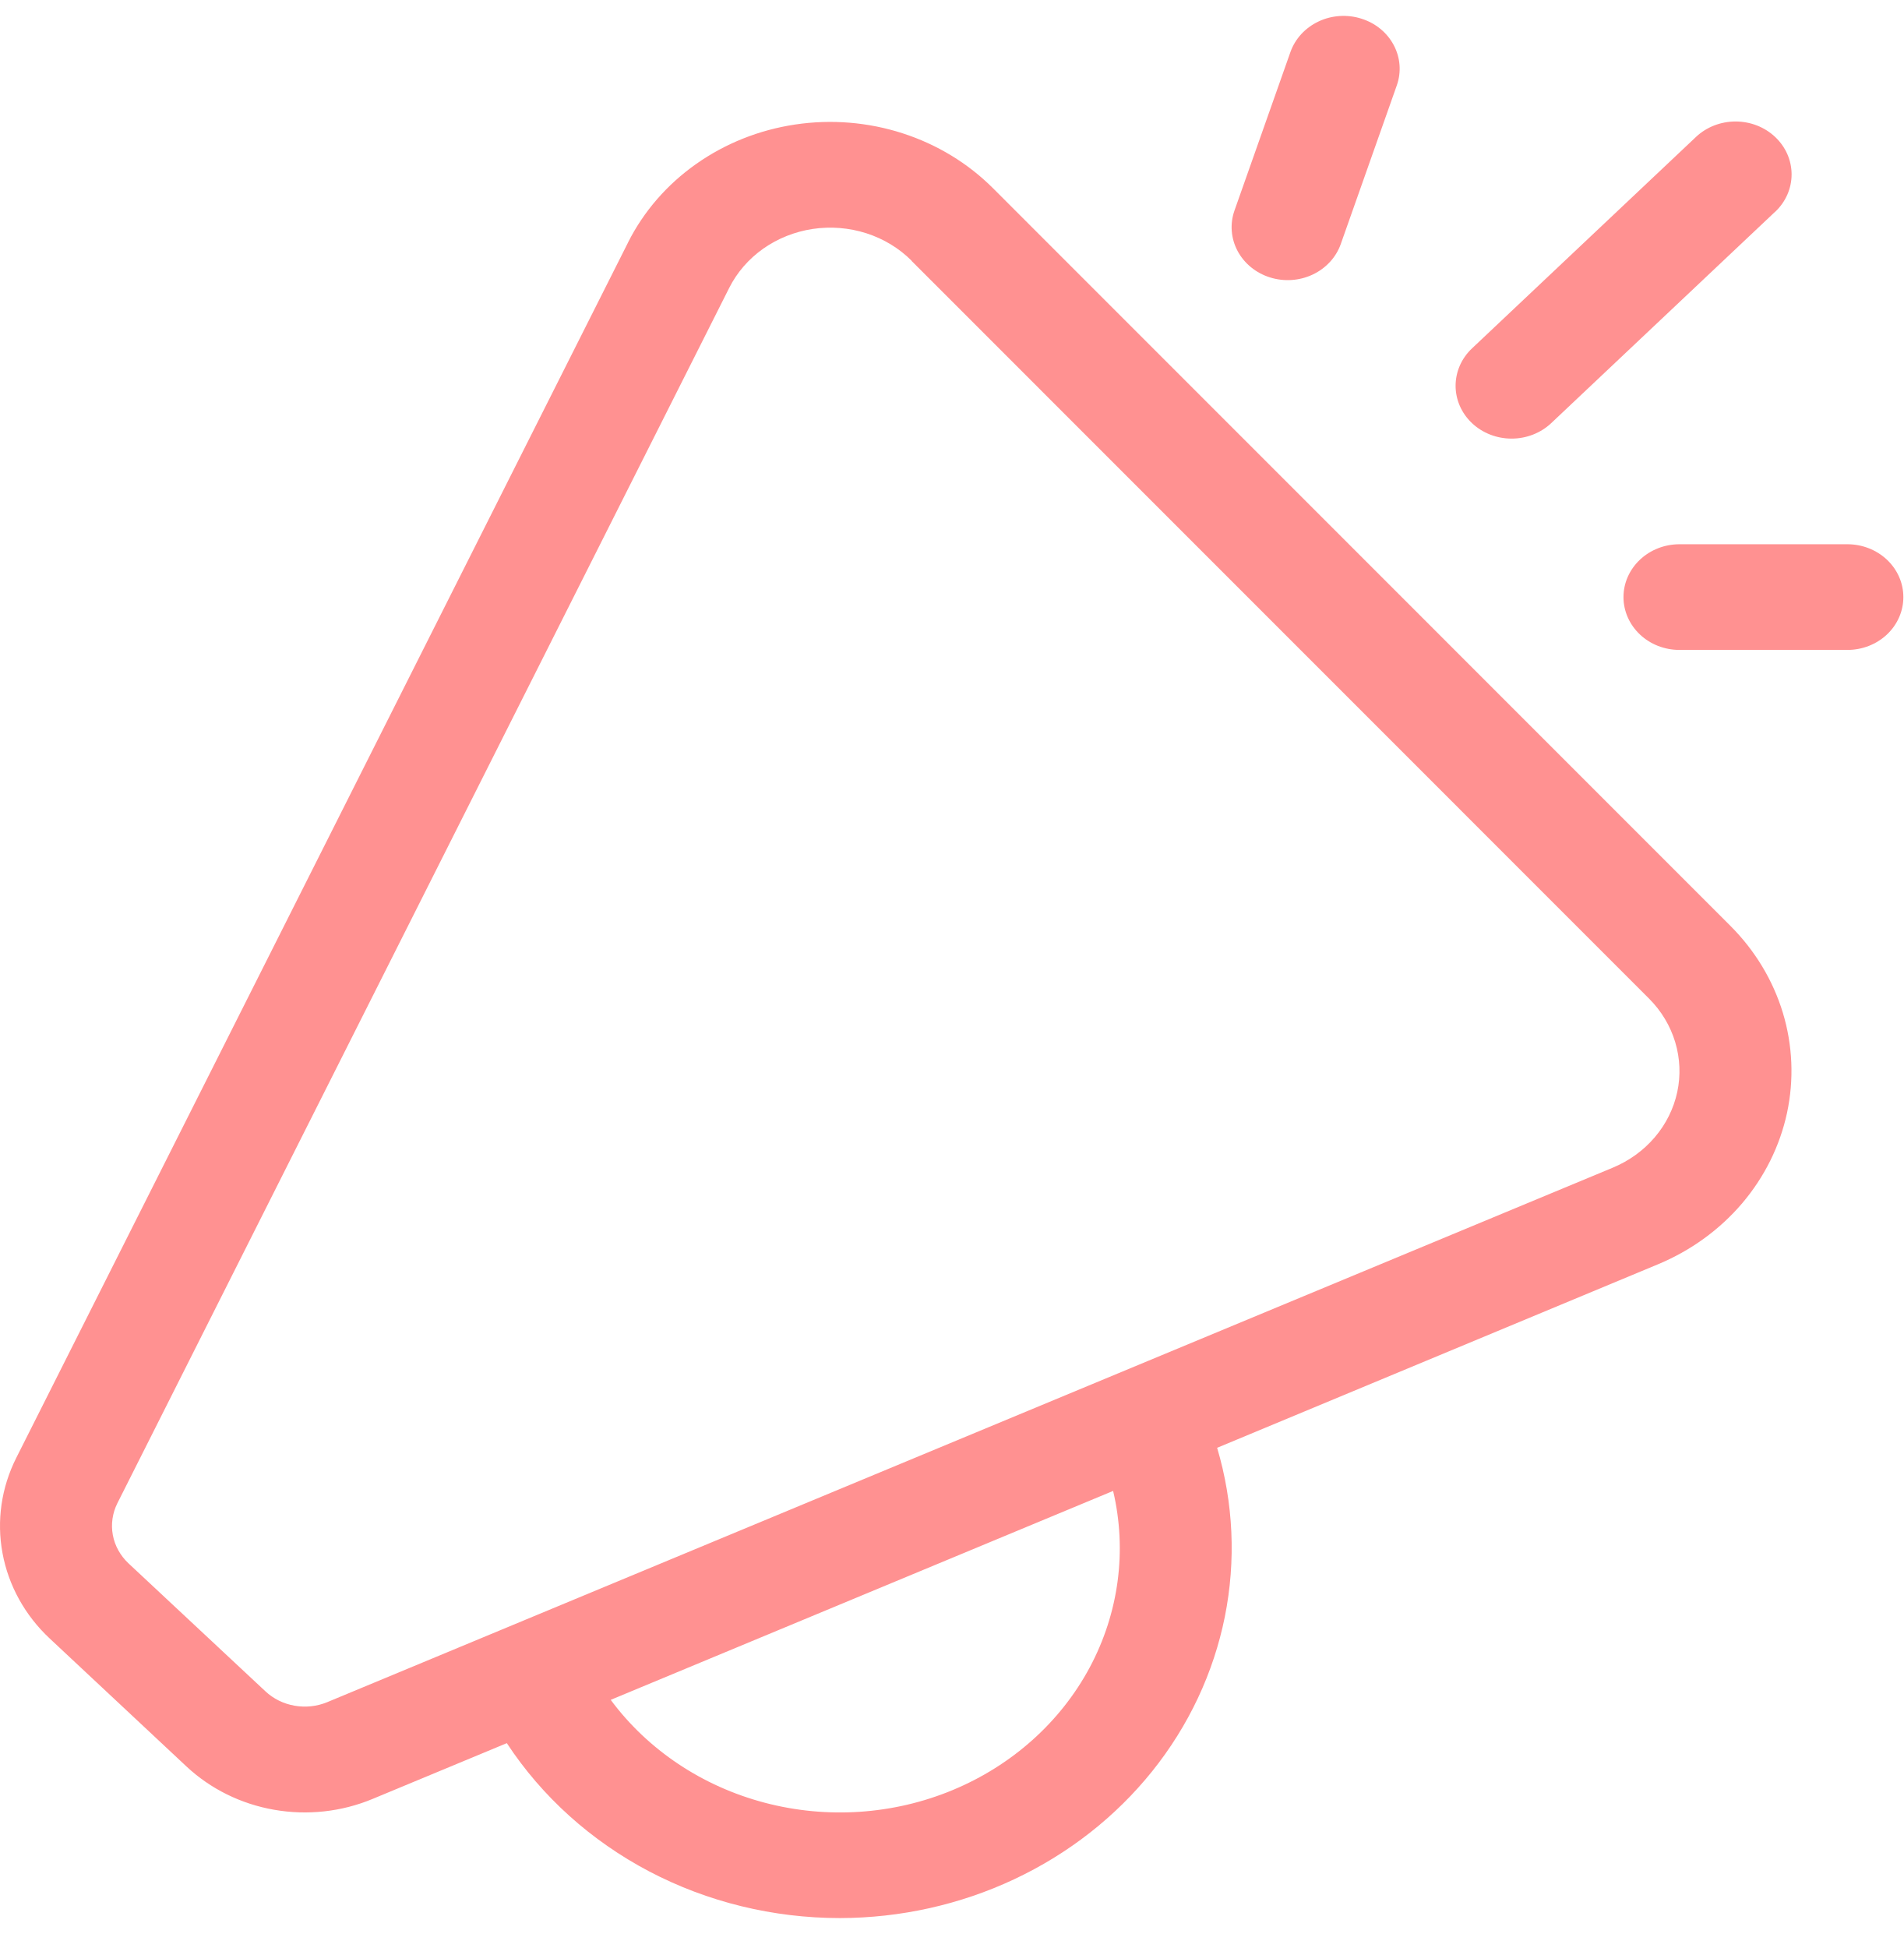
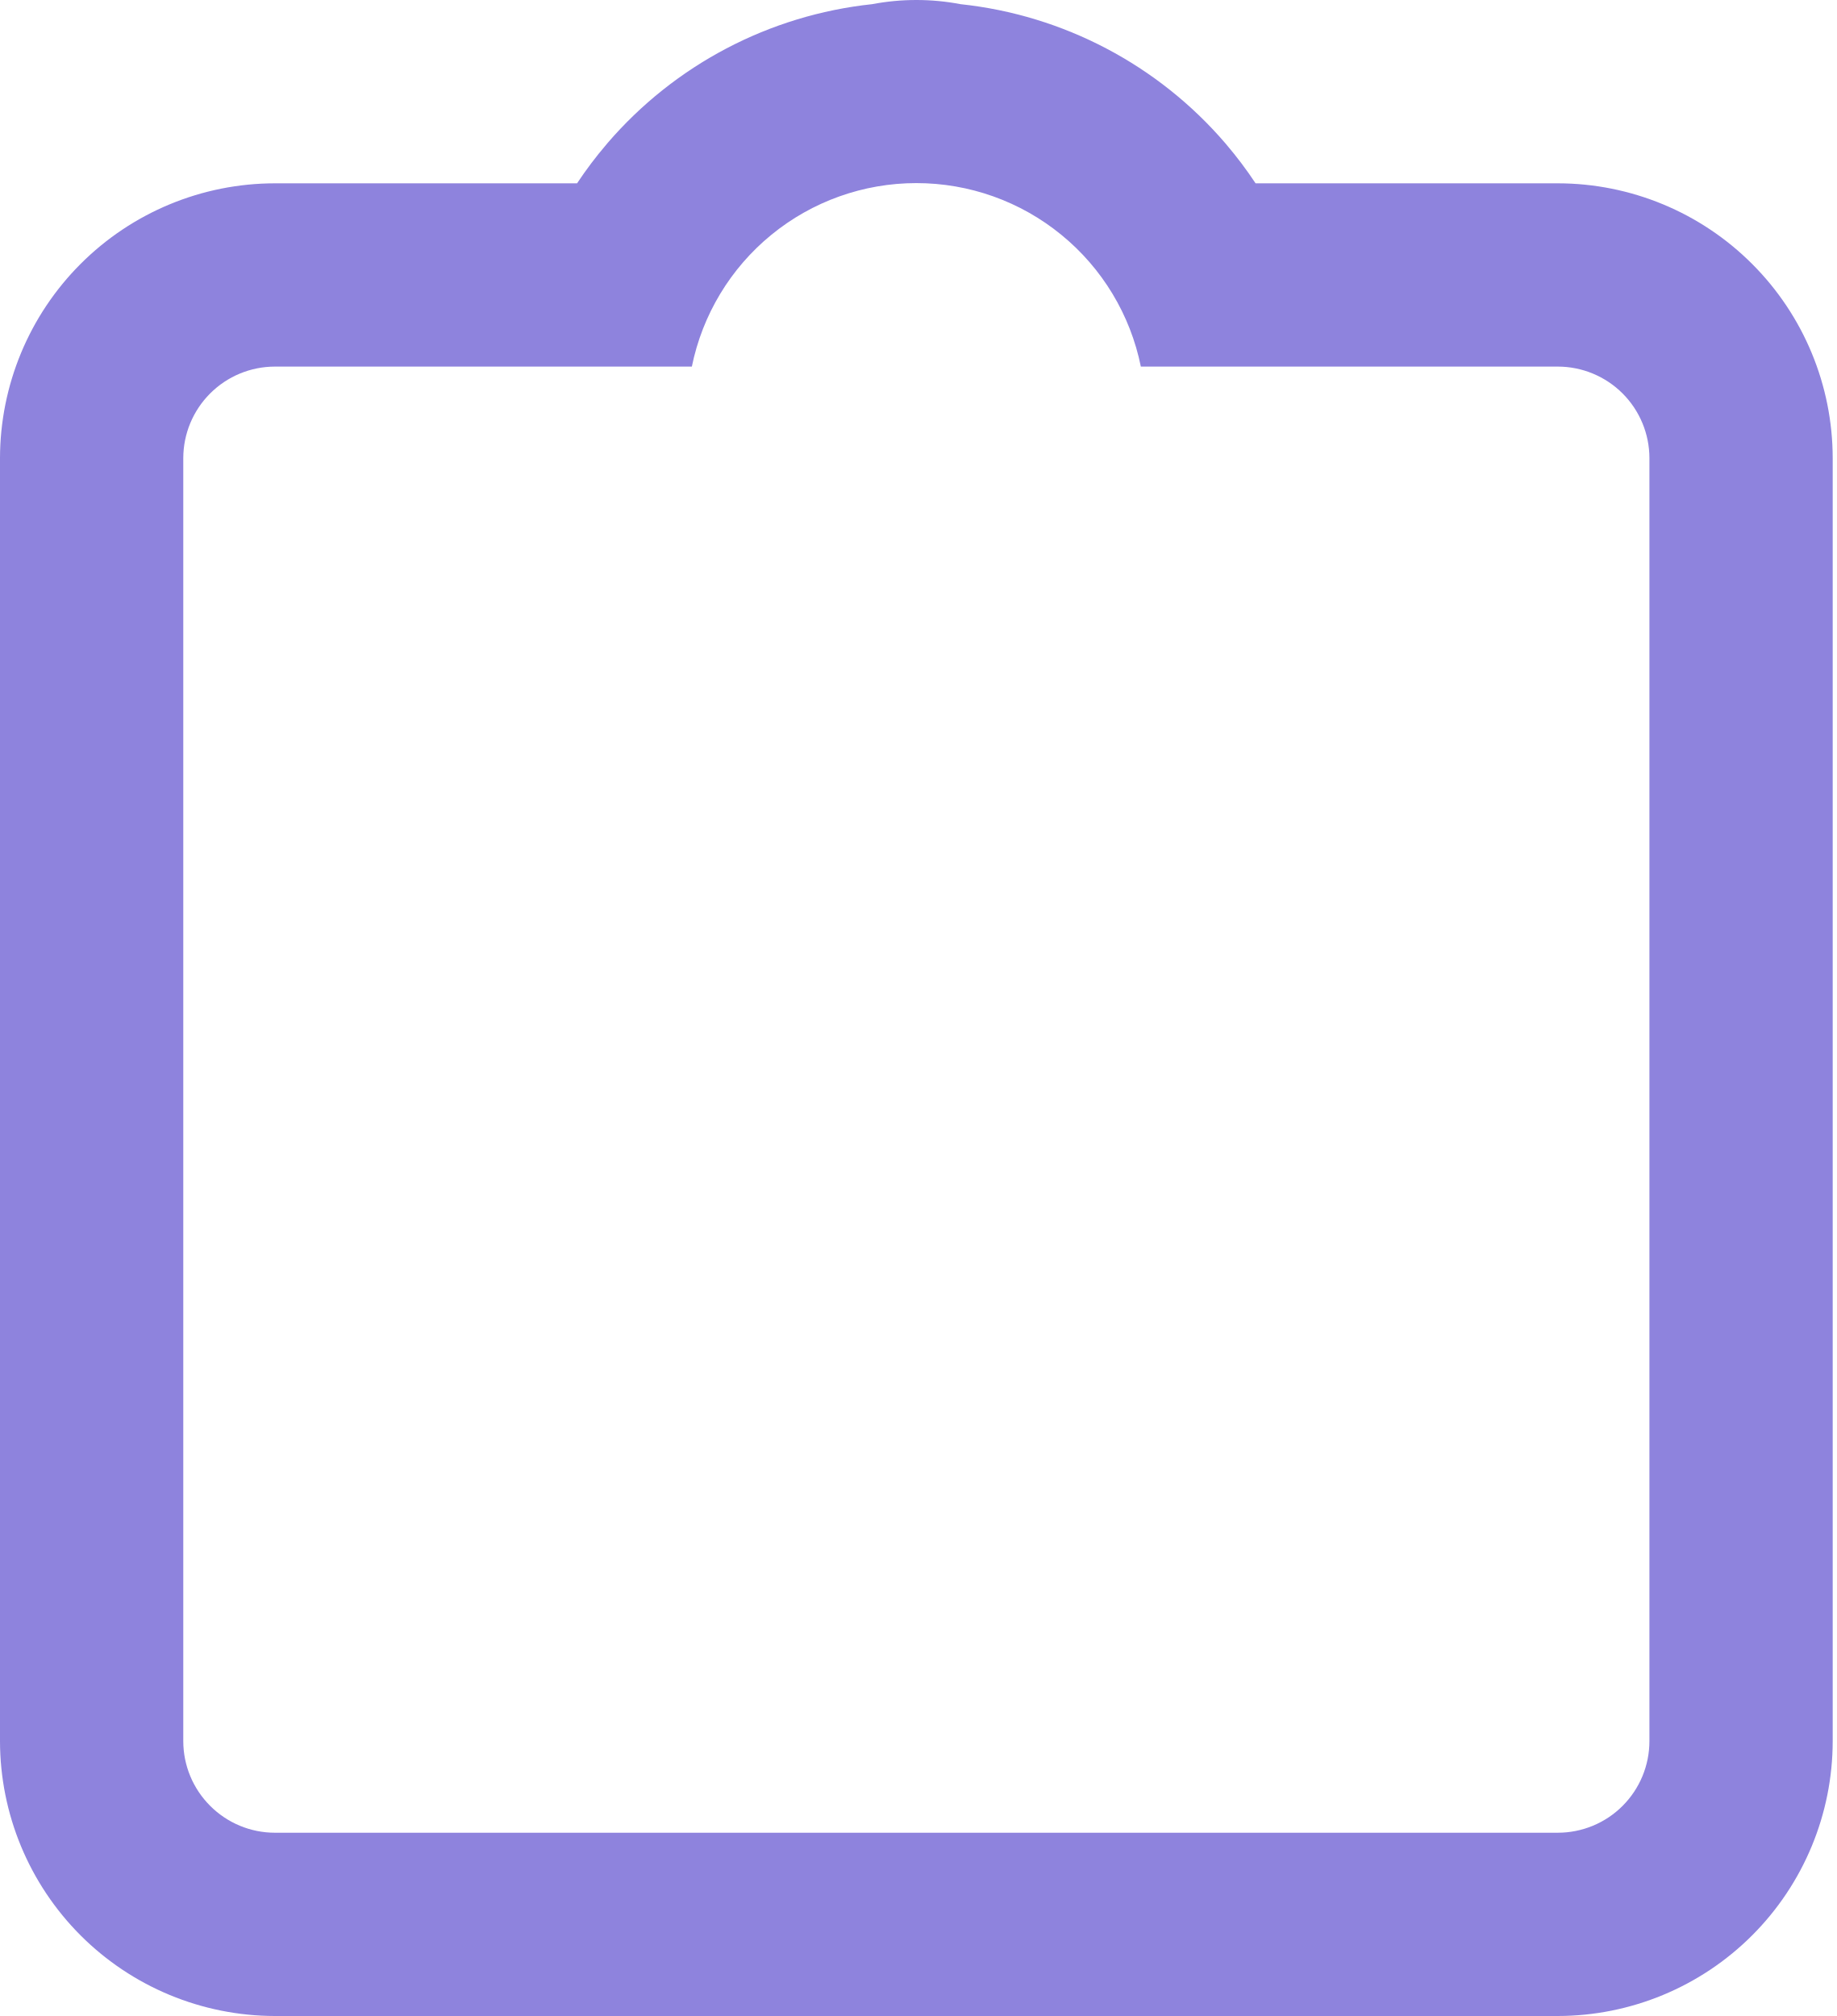
- <svg xmlns="http://www.w3.org/2000/svg" width="43" height="44" viewBox="0 0 43 44" fill="none">
-   <path d="M30.754 0.421C31.073 0.52 31.336 0.735 31.486 1.018C31.637 1.301 31.662 1.629 31.556 1.929L30.291 5.51C30.186 5.81 29.957 6.059 29.657 6.201C29.357 6.343 29.009 6.366 28.691 6.266C28.372 6.166 28.109 5.951 27.958 5.667C27.808 5.384 27.783 5.056 27.889 4.755L29.153 1.175C29.206 1.026 29.289 0.889 29.398 0.77C29.507 0.652 29.64 0.555 29.788 0.485C29.937 0.414 30.099 0.373 30.265 0.362C30.43 0.351 30.597 0.371 30.754 0.421ZM40.104 4.784C40.222 4.673 40.315 4.541 40.379 4.396C40.442 4.251 40.475 4.096 40.475 3.939C40.475 3.782 40.442 3.627 40.379 3.482C40.315 3.337 40.222 3.205 40.104 3.094C39.987 2.983 39.847 2.895 39.694 2.835C39.54 2.775 39.375 2.744 39.209 2.744C39.043 2.744 38.878 2.775 38.724 2.835C38.571 2.895 38.431 2.983 38.314 3.094L33.256 7.868C33.138 7.979 33.045 8.11 32.981 8.255C32.917 8.4 32.885 8.555 32.884 8.712C32.884 9.029 33.017 9.333 33.254 9.557C33.491 9.781 33.813 9.907 34.149 9.907C34.484 9.907 34.806 9.782 35.044 9.558L40.102 4.784H40.104ZM14.187 5.479C14.54 4.777 15.068 4.168 15.727 3.704C16.386 3.239 17.155 2.933 17.967 2.812C18.78 2.691 19.611 2.759 20.389 3.01C21.168 3.261 21.869 3.687 22.434 4.252L39.093 20.913C39.648 21.468 40.055 22.142 40.278 22.877C40.5 23.612 40.532 24.387 40.372 25.136C40.211 25.885 39.862 26.587 39.355 27.183C38.847 27.778 38.195 28.25 37.454 28.558L27.497 32.702C27.866 33.944 27.925 35.25 27.671 36.518C27.416 37.786 26.854 38.981 26.029 40.009C25.203 41.038 24.137 41.872 22.913 42.447C21.689 43.022 20.341 43.322 18.974 43.324C17.467 43.324 15.985 42.962 14.668 42.271C13.352 41.579 12.244 40.582 11.45 39.373L8.415 40.634C7.718 40.924 6.944 41.009 6.195 40.878C5.446 40.748 4.756 40.407 4.214 39.901L1.124 37.01C0.565 36.488 0.192 35.814 0.057 35.083C-0.079 34.352 0.03 33.599 0.368 32.928L14.187 5.481V5.479ZM13.797 38.395C14.636 39.526 15.865 40.347 17.274 40.718C18.683 41.09 20.186 40.989 21.524 40.432C22.863 39.875 23.956 38.898 24.617 37.666C25.277 36.434 25.465 35.023 25.147 33.676L13.797 38.395ZM20.595 5.889C20.313 5.607 19.962 5.394 19.573 5.269C19.183 5.144 18.768 5.111 18.362 5.171C17.956 5.232 17.572 5.385 17.242 5.617C16.913 5.85 16.649 6.154 16.473 6.505L2.651 33.955C2.54 34.178 2.504 34.429 2.549 34.672C2.594 34.915 2.719 35.139 2.904 35.313L5.995 38.201C6.175 38.37 6.405 38.484 6.654 38.527C6.904 38.571 7.161 38.543 7.393 38.447L36.432 26.376C36.803 26.222 37.129 25.987 37.383 25.689C37.637 25.392 37.811 25.041 37.892 24.666C37.972 24.292 37.956 23.905 37.845 23.537C37.734 23.17 37.532 22.833 37.254 22.555L20.595 5.894V5.889ZM37.942 12.293C37.606 12.293 37.285 12.419 37.048 12.643C36.811 12.867 36.677 13.17 36.677 13.487C36.677 13.803 36.811 14.107 37.048 14.331C37.285 14.555 37.606 14.68 37.942 14.68H41.736C42.071 14.68 42.392 14.555 42.63 14.331C42.867 14.107 43 13.803 43 13.487C43 13.17 42.867 12.867 42.63 12.643C42.392 12.419 42.071 12.293 41.736 12.293H37.942Z" fill="#FF9191" />
+ <svg xmlns="http://www.w3.org/2000/svg" width="41" height="45" viewBox="0 0 41 45" fill="none">
+   <path d="M34.772 4.092H28.026C27.825 3.789 27.607 3.499 27.372 3.223L27.351 3.198C25.848 1.448 23.734 0.337 21.44 0.093C20.789 -0.031 20.12 -0.031 19.468 0.093C17.174 0.337 15.06 1.448 13.557 3.198L13.537 3.223C13.301 3.498 13.083 3.788 12.882 4.09V4.092H6.136C4.509 4.093 2.949 4.74 1.799 5.891C0.649 7.041 0.002 8.601 0 10.228V38.864C0.002 40.491 0.649 42.05 1.799 43.201C2.949 44.351 4.509 44.998 6.136 45H34.772C36.399 44.998 37.959 44.351 39.109 43.201C40.26 42.05 40.907 40.491 40.908 38.864V10.228C40.907 8.601 40.26 7.041 39.109 5.891C37.959 4.74 36.399 4.093 34.772 4.092V4.092ZM36.817 38.864C36.817 39.406 36.602 39.926 36.218 40.31C35.835 40.694 35.314 40.909 34.772 40.909H6.136C5.594 40.909 5.074 40.693 4.691 40.309C4.307 39.926 4.091 39.406 4.091 38.864V10.228C4.091 9.686 4.307 9.166 4.691 8.782C5.074 8.399 5.594 8.183 6.136 8.183H15.443C15.678 7.027 16.305 5.987 17.218 5.241C18.131 4.494 19.275 4.087 20.454 4.087C21.634 4.087 22.777 4.494 23.69 5.241C24.604 5.987 25.231 7.027 25.465 8.183H34.772C35.314 8.183 35.834 8.399 36.218 8.782C36.601 9.166 36.817 9.686 36.817 10.228V38.864Z" fill="#8E83DD" />
</svg>
